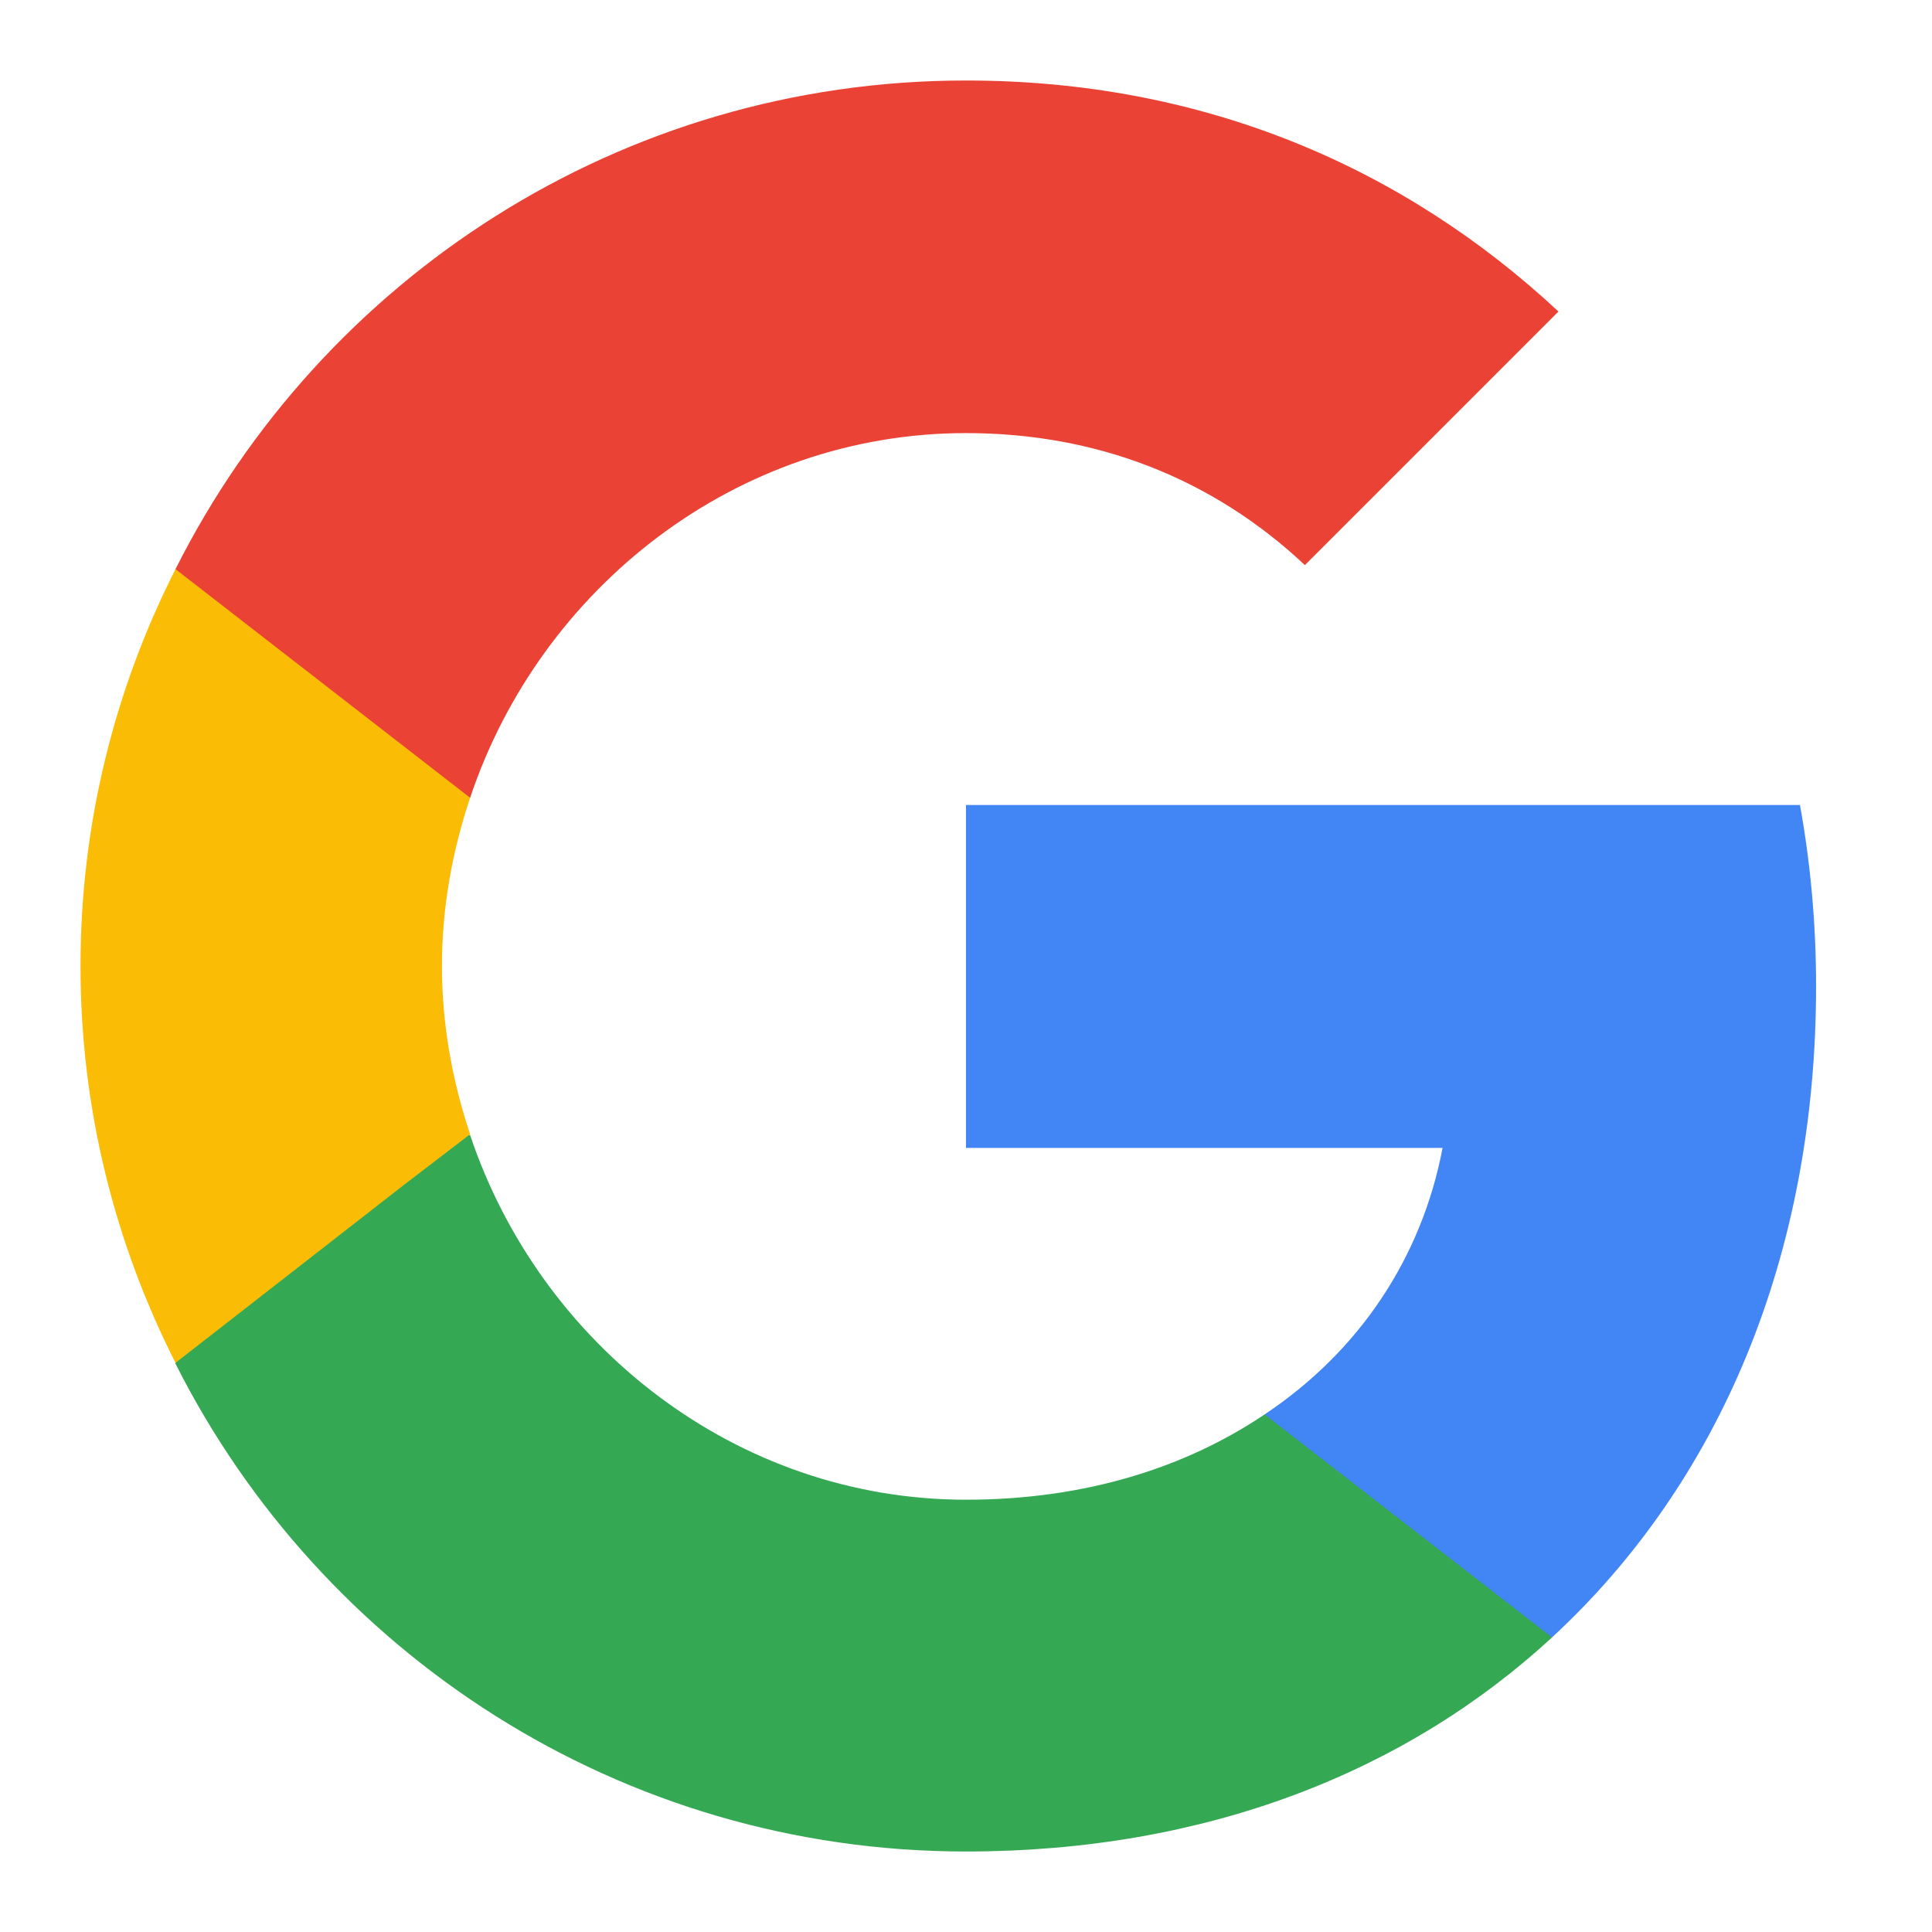
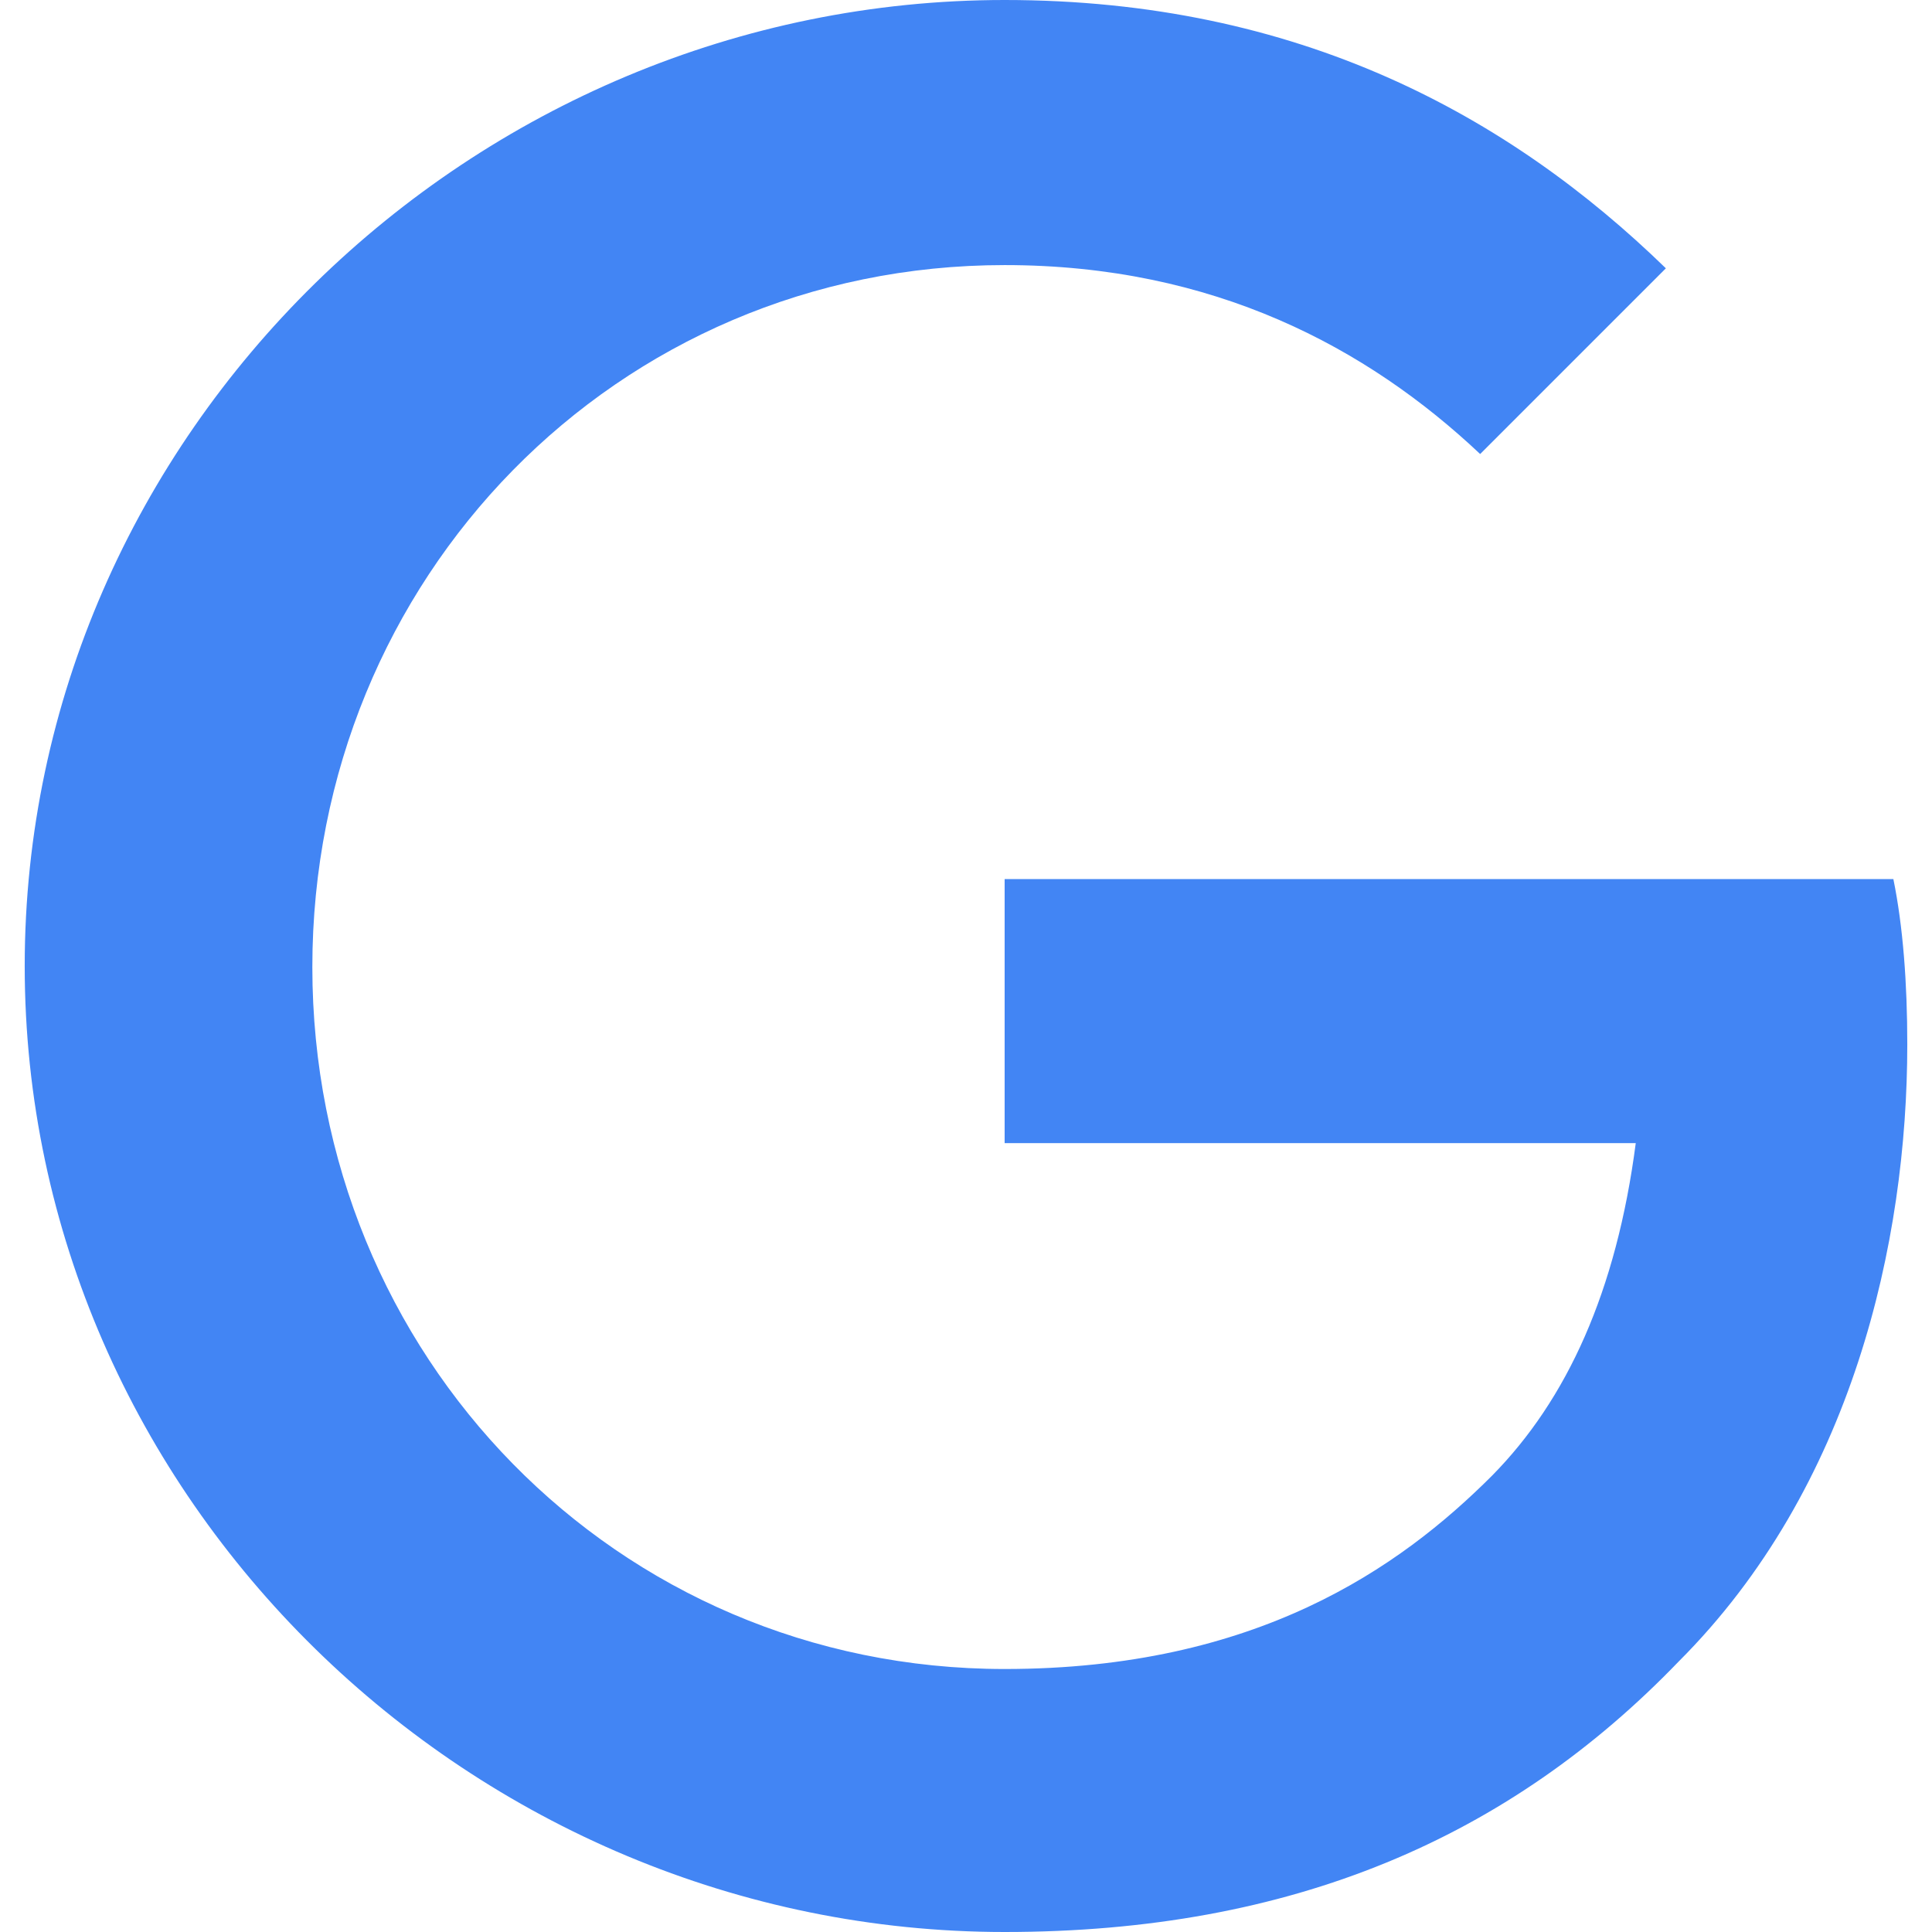
- <svg xmlns="http://www.w3.org/2000/svg" height="24" viewBox="0 0 24 24" width="24">
-   <path d="M22.56 12.25c0-.78-.07-1.53-.2-2.25H12v4.26h5.92c-.26 1.37-1.04 2.53-2.21 3.31v2.77h3.57c2.08-1.92 3.28-4.74 3.28-8.09z" fill="#4285F4" />
-   <path d="M12 23c2.97 0 5.46-.98 7.28-2.66l-3.57-2.77c-.98.66-2.23 1.06-3.71 1.06-2.86 0-5.29-1.93-6.16-4.53H2.18v2.84C3.99 20.53 7.7 23 12 23z" fill="#34A853" />
-   <path d="M5.84 14.09c-.22-.66-.35-1.36-.35-2.09s.13-1.43.35-2.09V7.07H2.18C1.43 8.55 1 10.22 1 12s.43 3.45 1.18 4.93l2.85-2.22.81-.62z" fill="#FBBC05" />
-   <path d="M12 5.38c1.62 0 3.06.56 4.21 1.64l3.15-3.15C17.45 2.09 14.97 1 12 1 7.7 1 3.99 3.47 2.18 7.07l3.66 2.84c.87-2.6 3.3-4.53 6.16-4.53z" fill="#EA4335" />
-   <path d="M1 1h22v22H1z" fill="none" />
+ <svg xmlns="http://www.w3.org/2000/svg" fill="#4285F4" role="img" viewBox="0 0 24 24">
+   <path d="M12.48 10.92v3.28h7.84c-.24 1.84-.853 3.187-1.787 4.133-1.147 1.147-2.933 2.4-6.053 2.4-4.827 0-8.6-3.893-8.6-8.72s3.773-8.72 8.6-8.72c2.6 0 4.507 1.027 5.907 2.347l2.307-2.307C18.747 1.44 16.133 0 12.48 0 5.867 0 .307 5.387.307 12s5.56 12 12.173 12c3.573 0 6.267-1.173 8.373-3.36 2.16-2.16 2.84-5.213 2.84-7.667 0-.76-.053-1.467-.173-2.053H12.48z" />
</svg>
